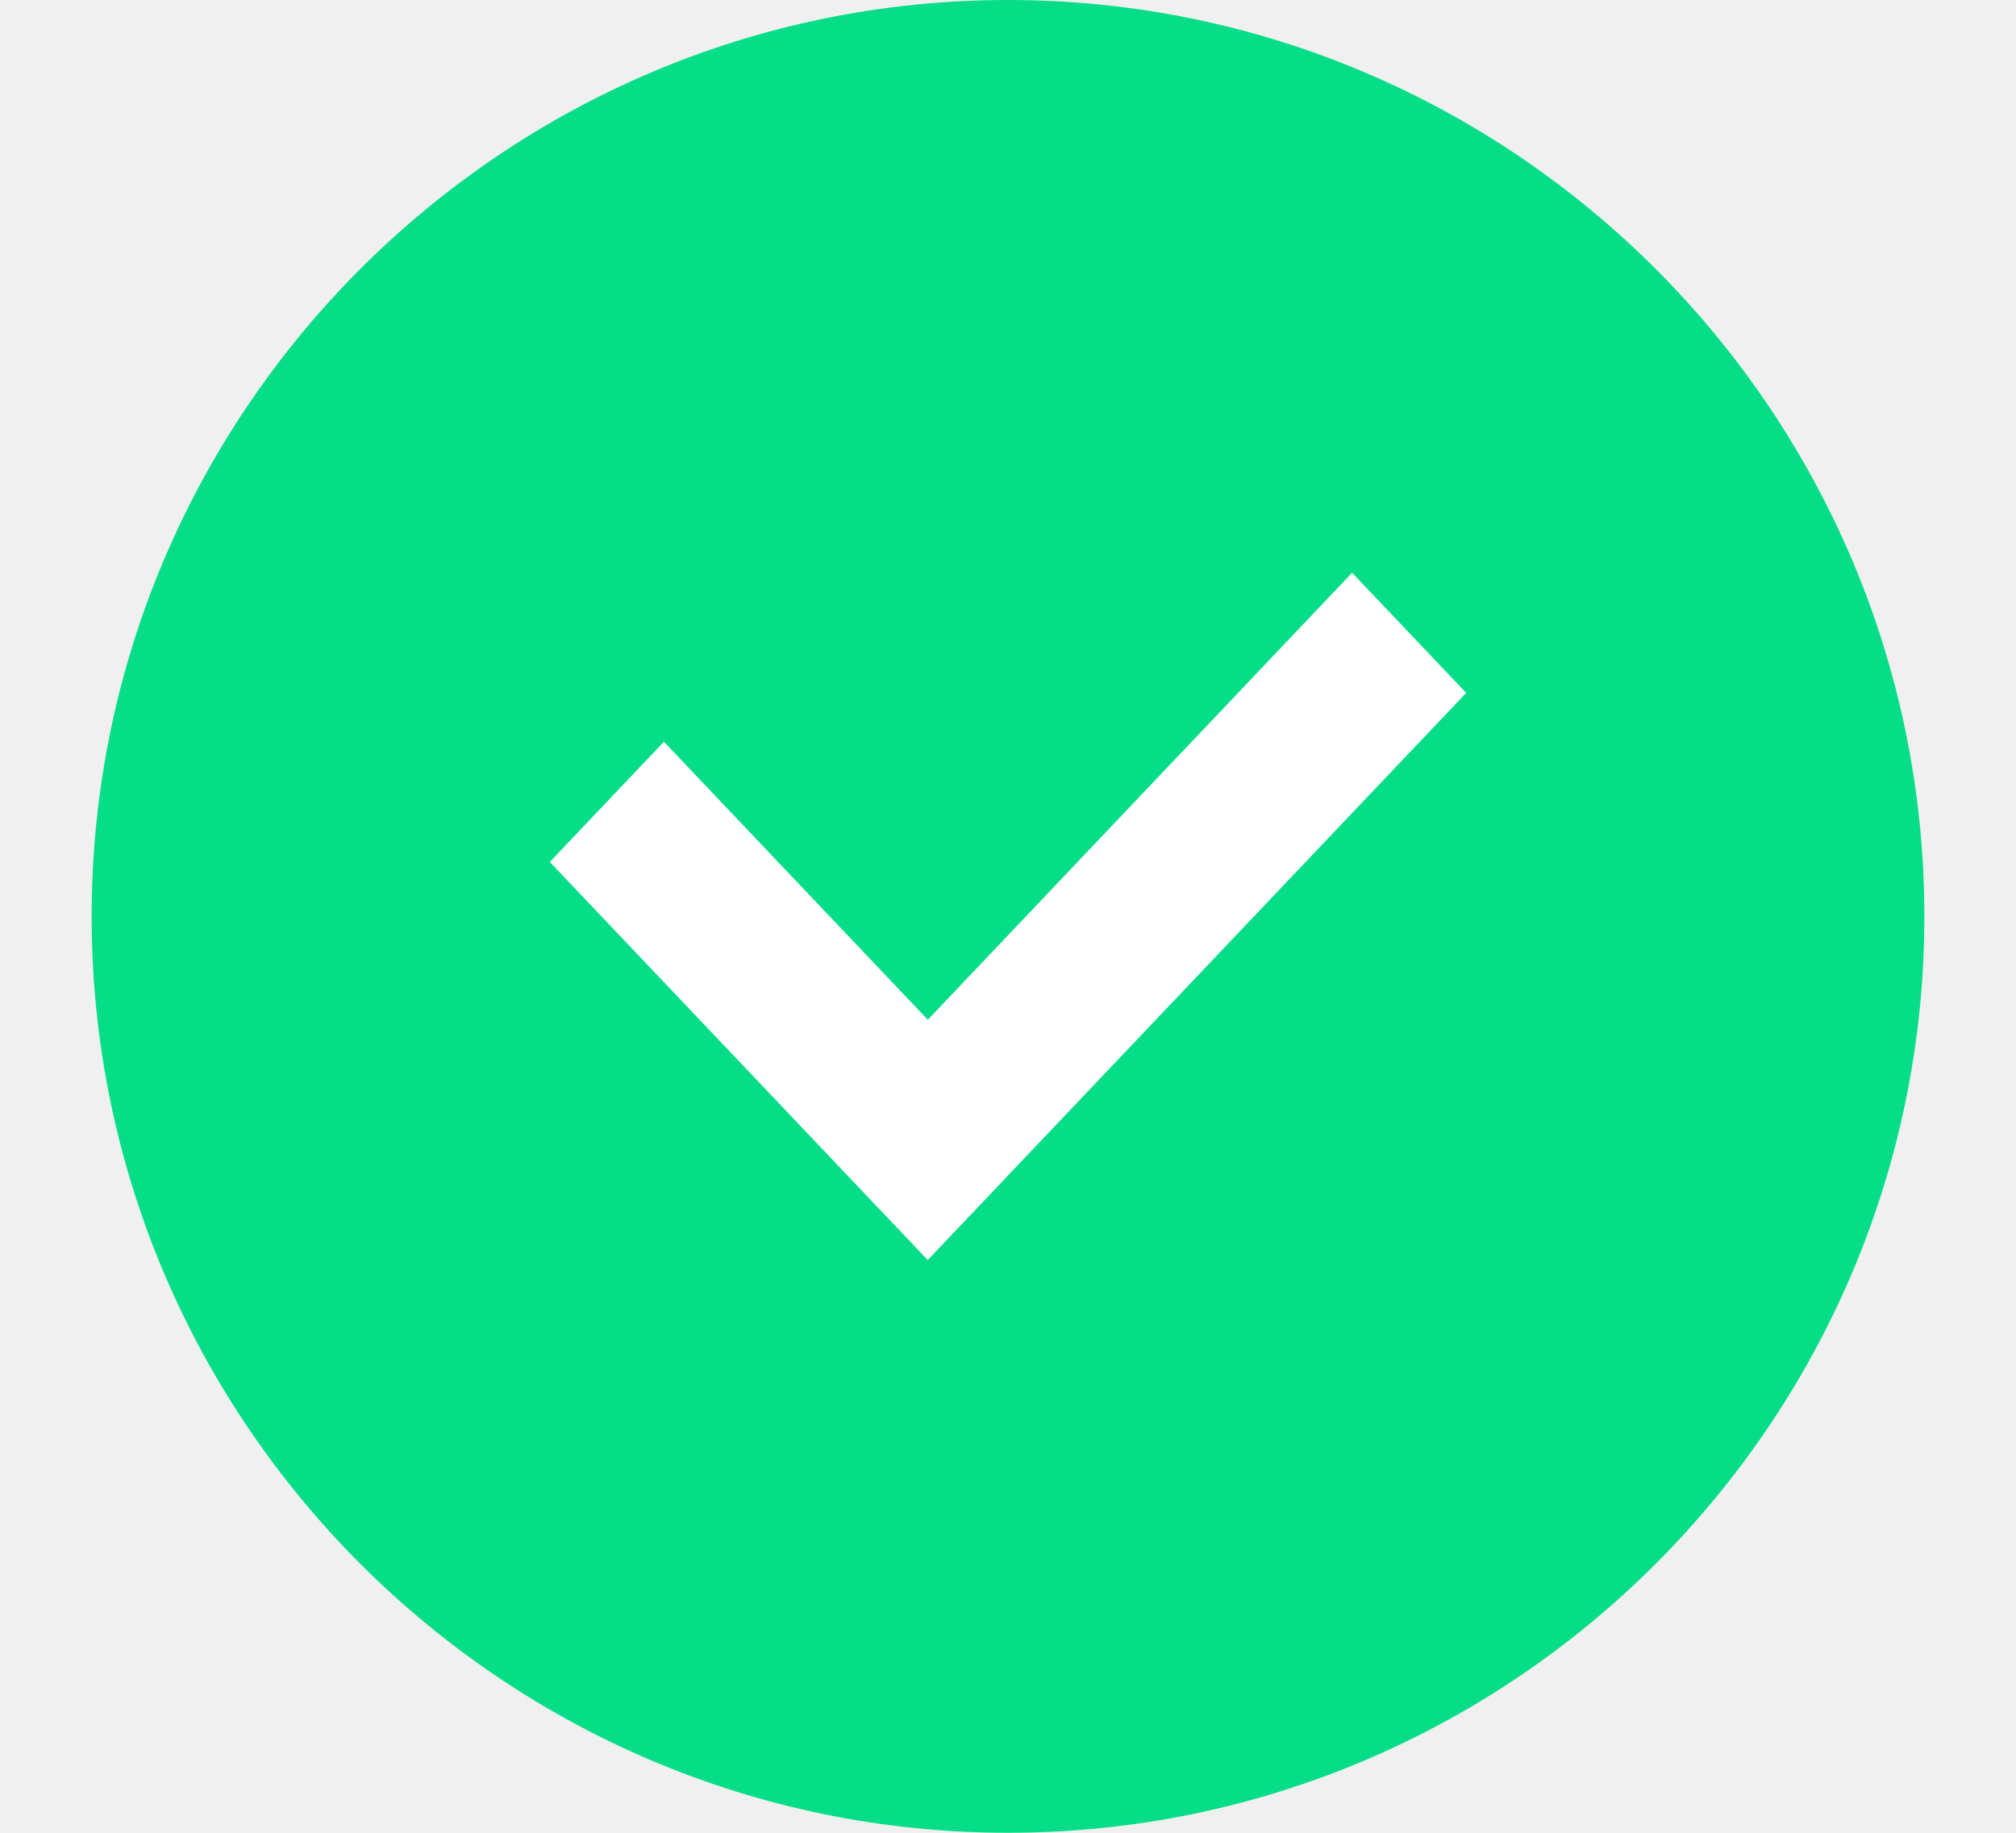
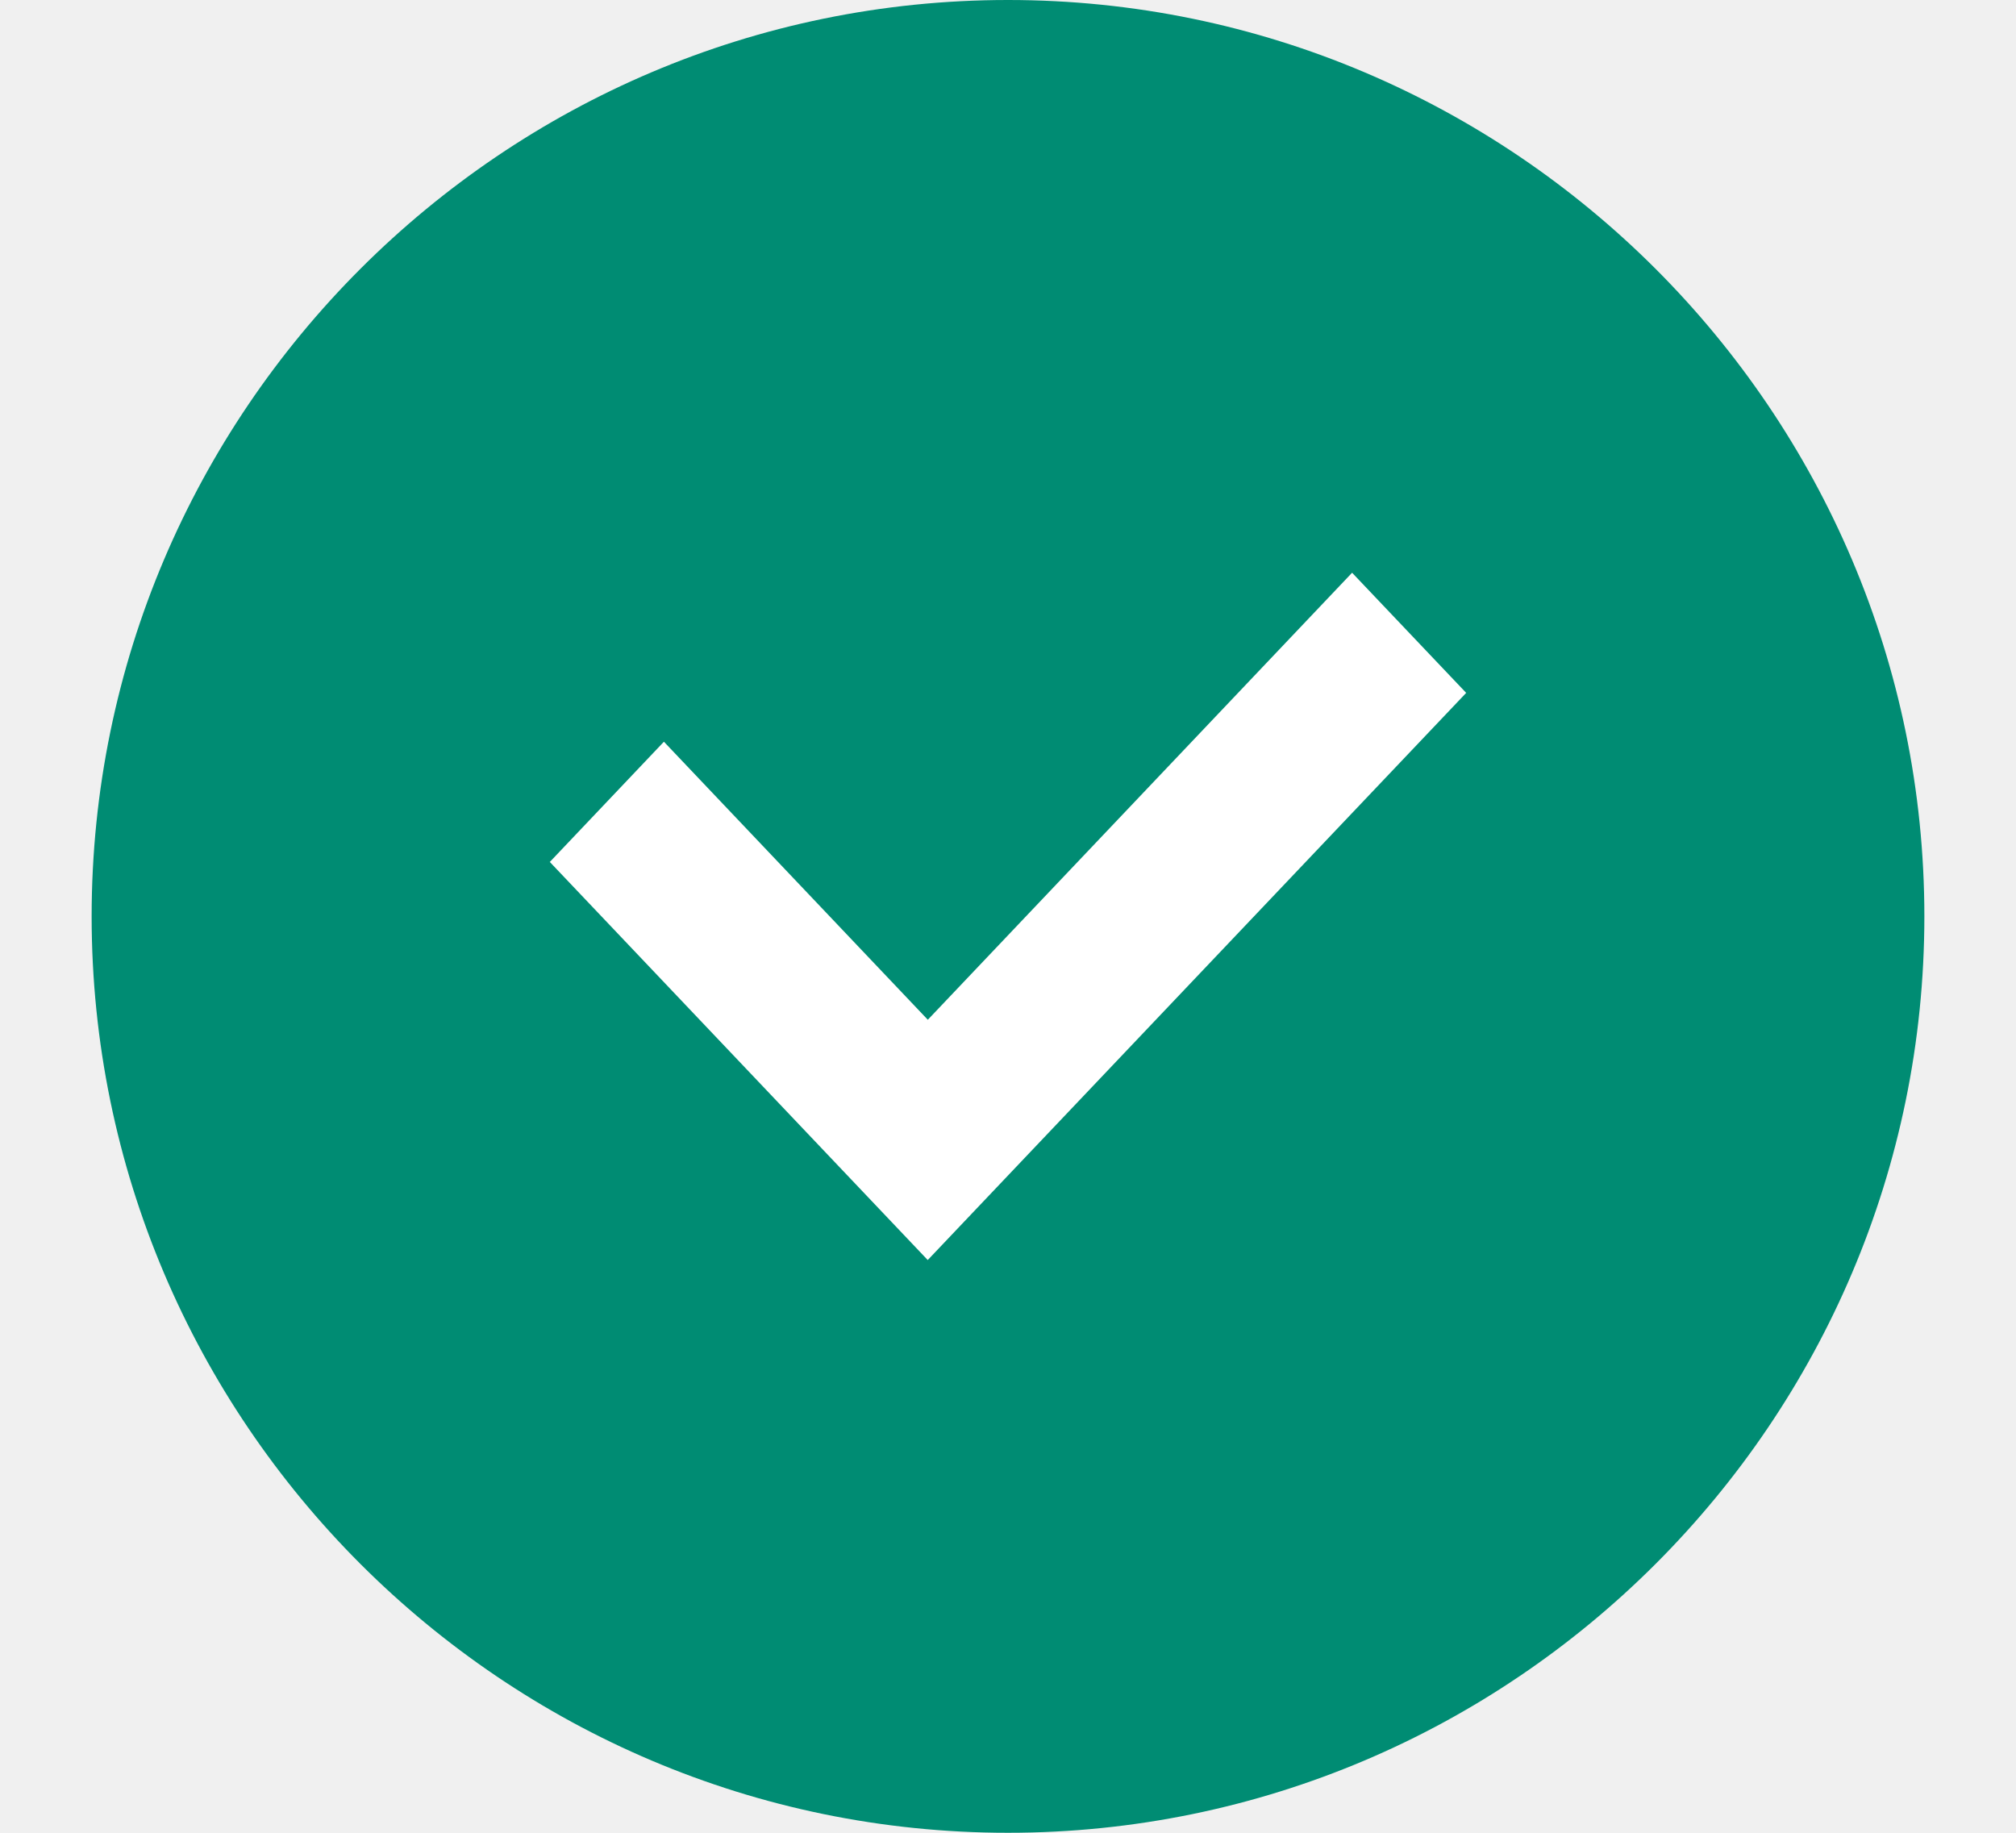
<svg xmlns="http://www.w3.org/2000/svg" width="22" height="20" viewBox="0 0 22 20">
  <g fill="none" fill-rule="evenodd">
-     <path fill="#05de87" d="M11 0C5.489 0 1 4.489 1 10s4.489 10 10 10 10-4.489 10-10S16.511 0 11 0z" />
+     <path fill="#008C73" d="M11 0C5.489 0 1 4.489 1 10s4.489 10 10 10 10-4.489 10-10S16.511 0 11 0z" />
    <path fill="#FFF" d="M10.124 13.75L6 9.406l1.245-1.312 2.88 3.034 4.63-4.878L16 7.561z" />
  </g>
</svg>
